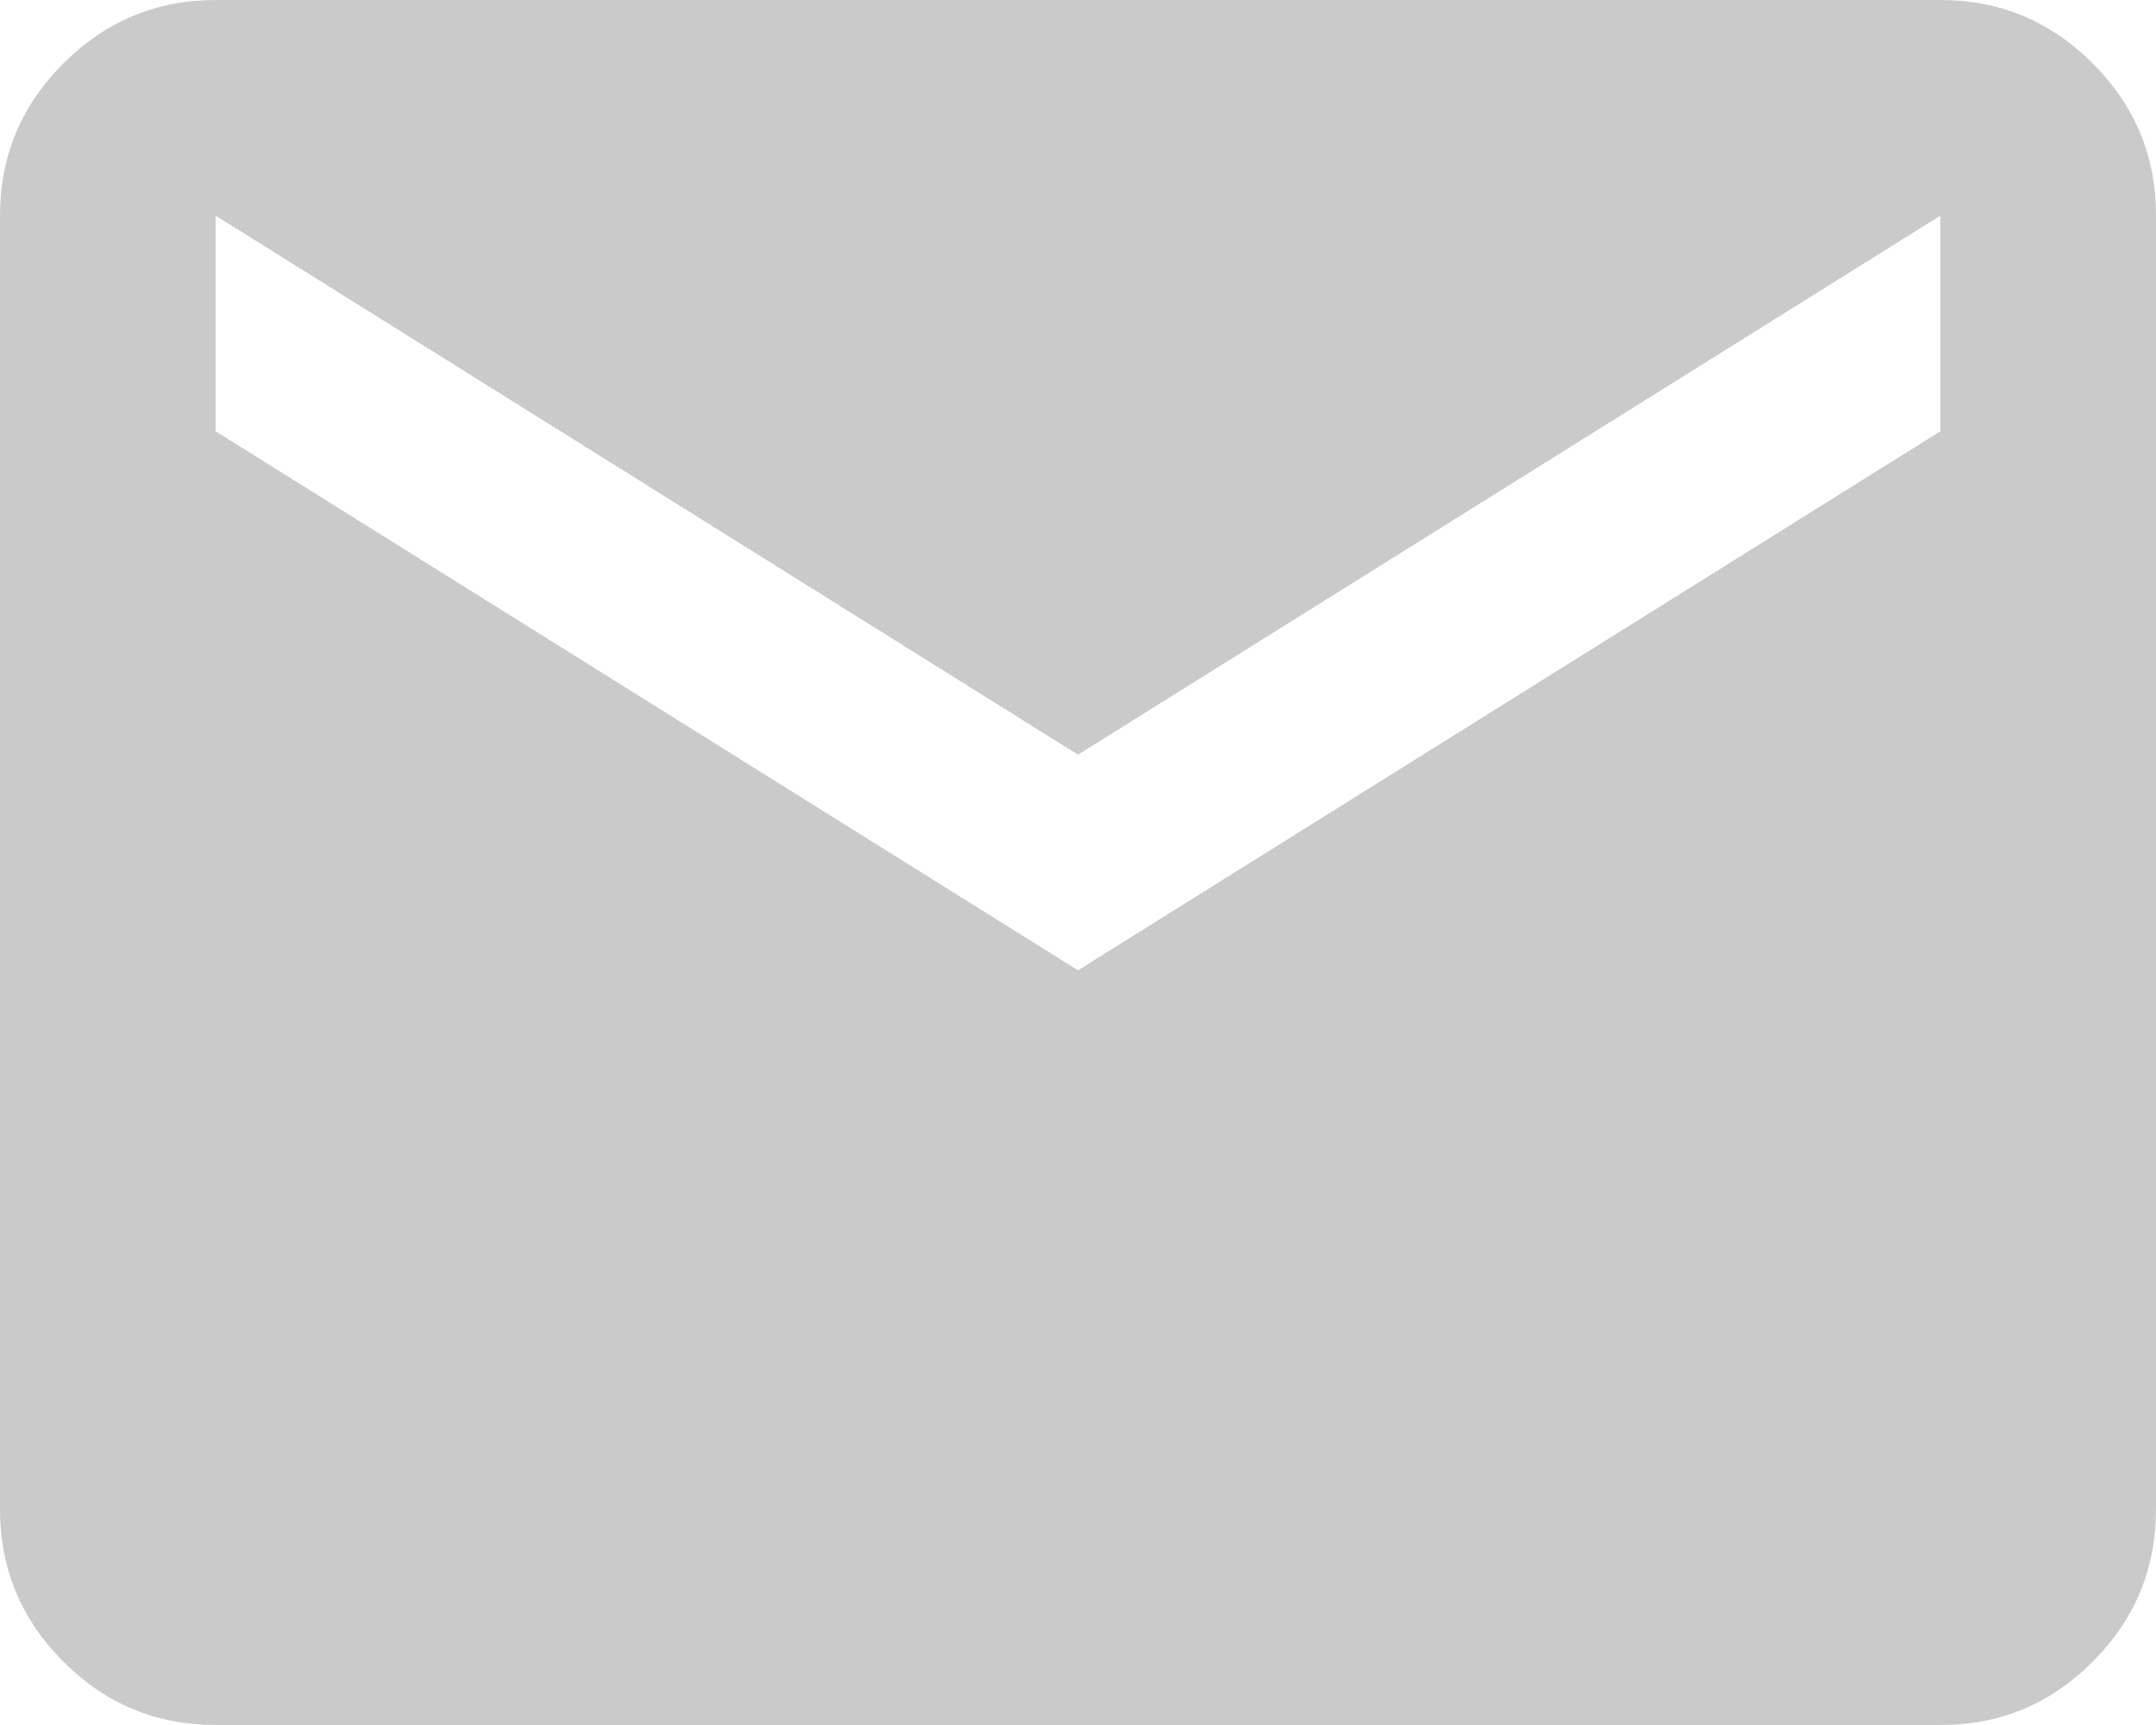
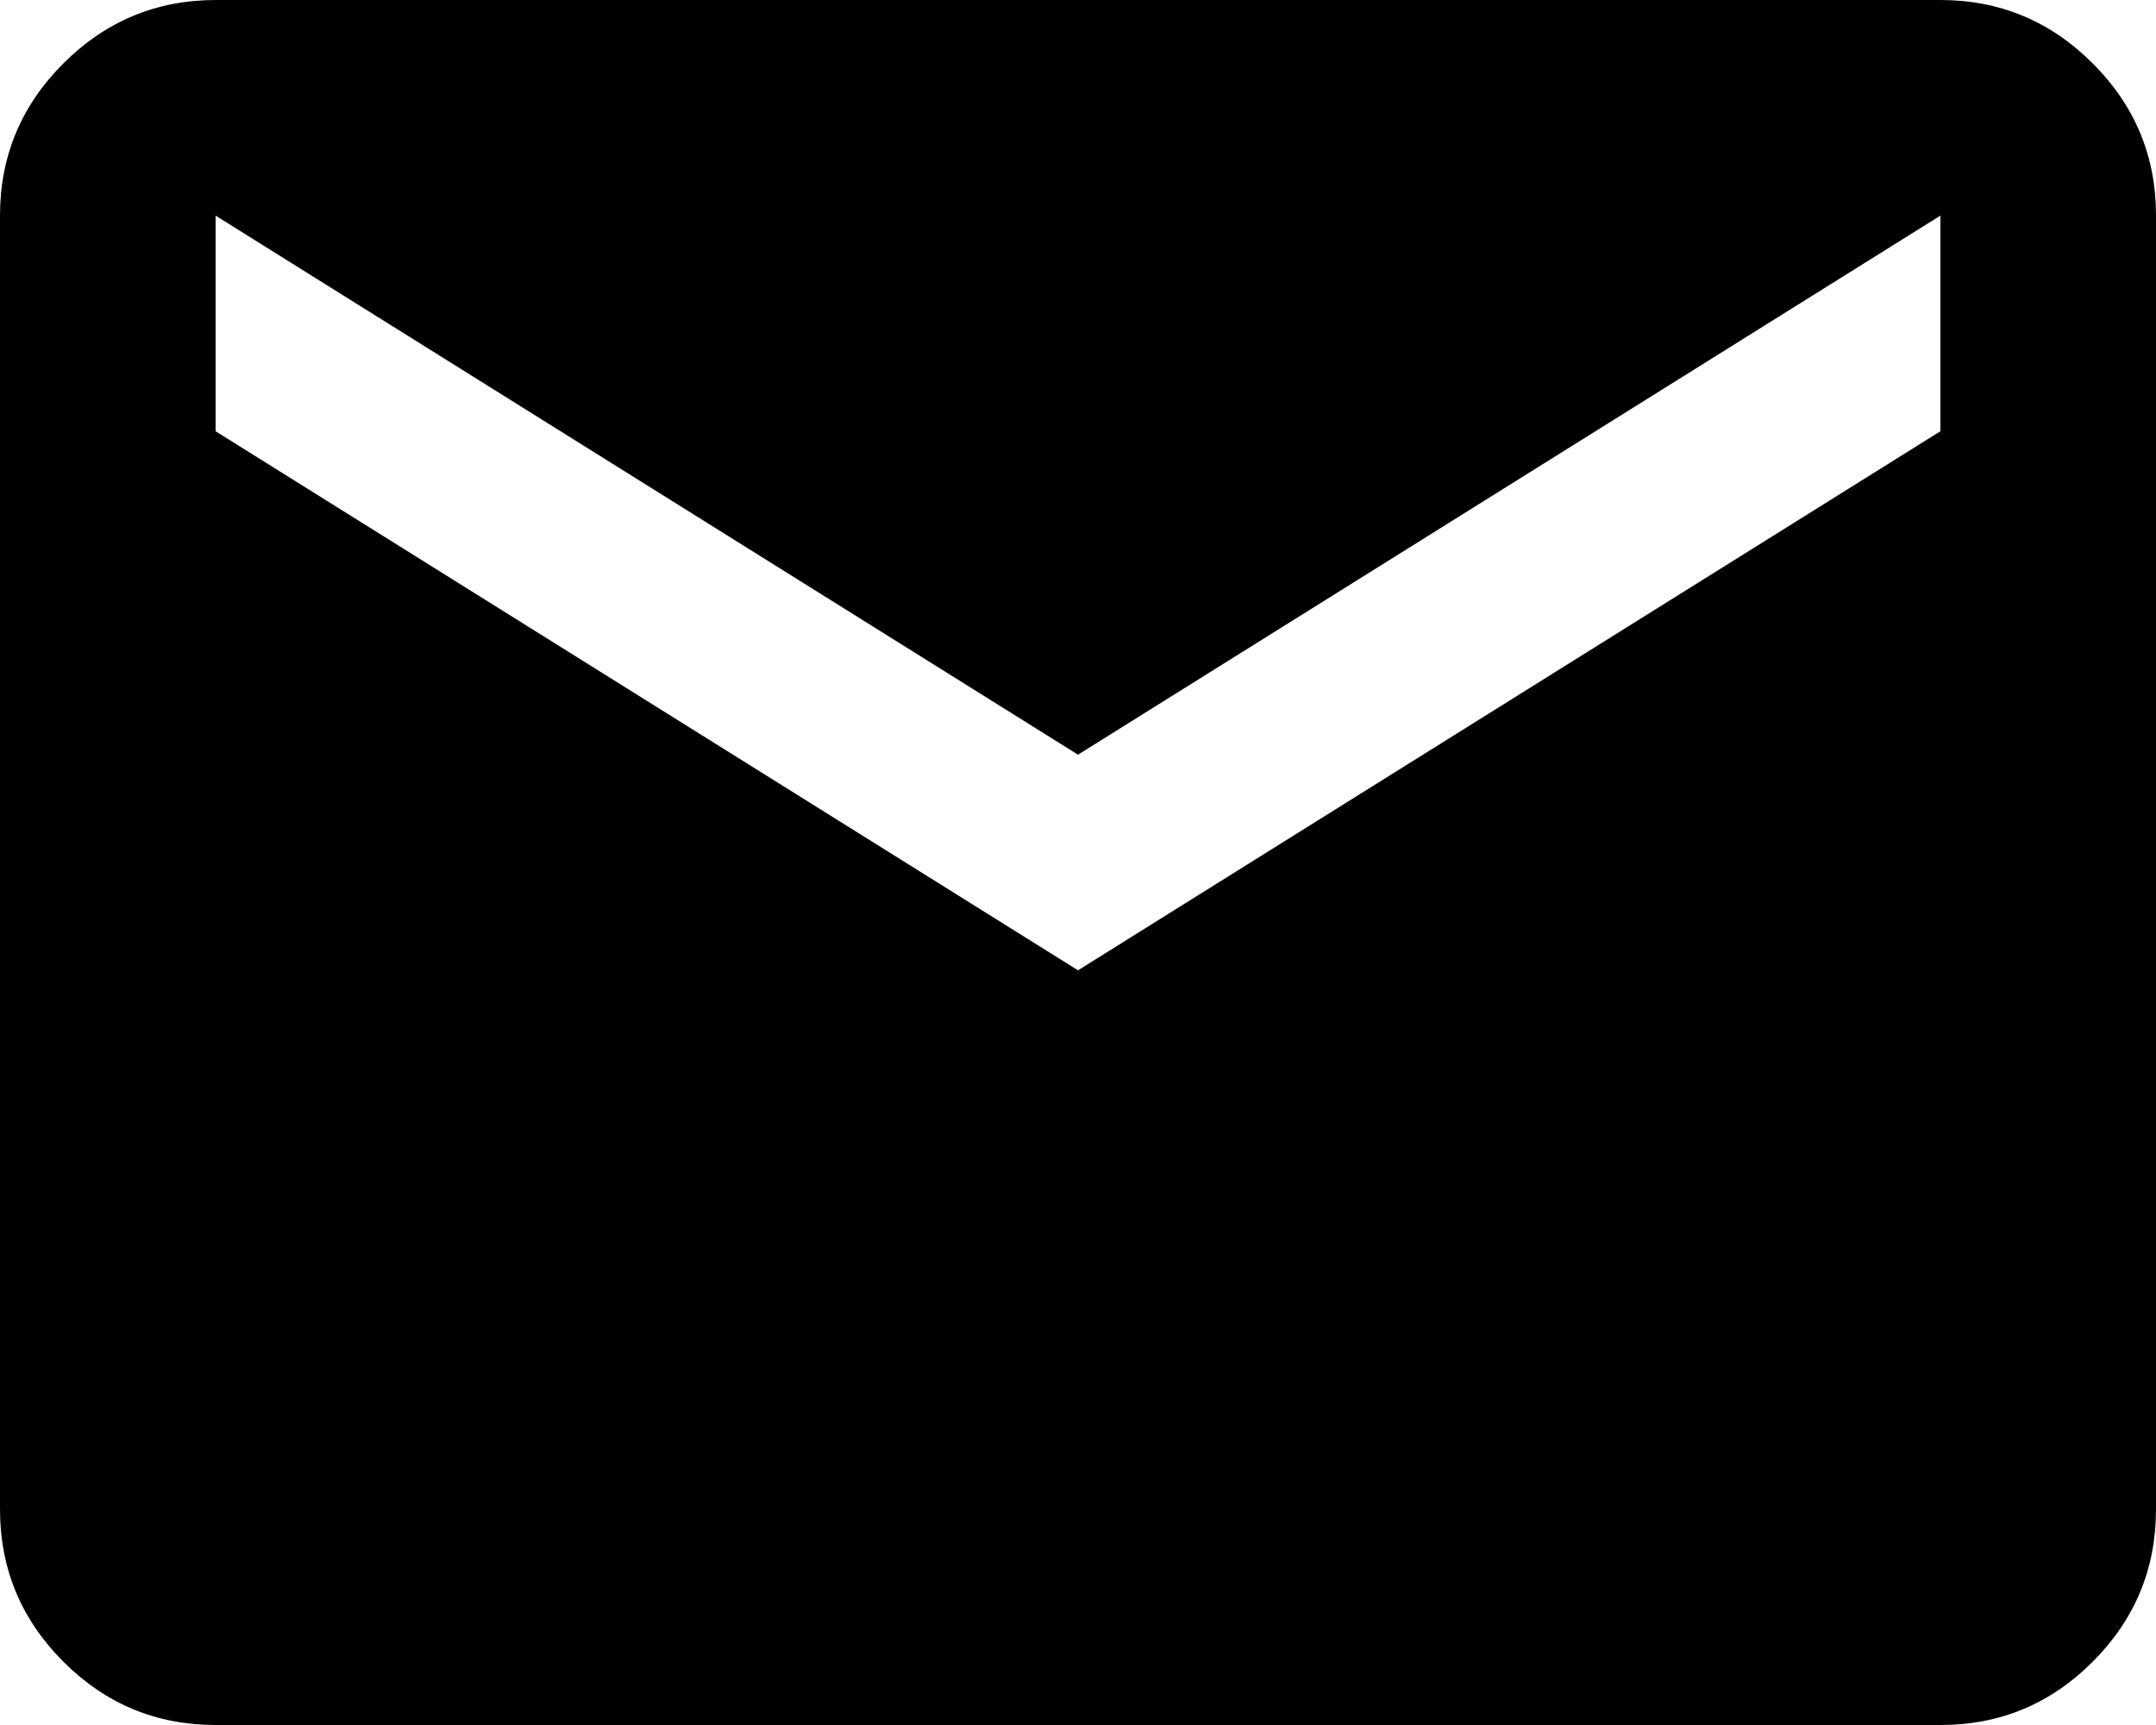
<svg xmlns="http://www.w3.org/2000/svg" width="40" height="32" viewBox="0 0 40 32" fill="none">
-   <path d="M4 32C2.9 32 1.959 31.609 1.176 30.826C0.393 30.043 0.001 29.101 0 28V4C0 2.9 0.392 1.959 1.176 1.176C1.96 0.393 2.901 0.001 4 0H36C37.1 0 38.042 0.392 38.826 1.176C39.61 1.96 40.001 2.901 40 4V28C40 29.1 39.609 30.042 38.826 30.826C38.043 31.61 37.101 32.001 36 32H4ZM20 18L36 8V4L20 14L4 4V8L20 18Z" fill="#CACACA" />
+   <path d="M4 32C2.9 32 1.959 31.609 1.176 30.826C0.393 30.043 0.001 29.101 0 28V4C0 2.9 0.392 1.959 1.176 1.176C1.96 0.393 2.901 0.001 4 0H36C37.1 0 38.042 0.392 38.826 1.176C39.61 1.96 40.001 2.901 40 4V28C40 29.1 39.609 30.042 38.826 30.826C38.043 31.61 37.101 32.001 36 32H4ZM20 18L36 8V4L20 14L4 4V8L20 18Z" fill="#000000" />
</svg>
